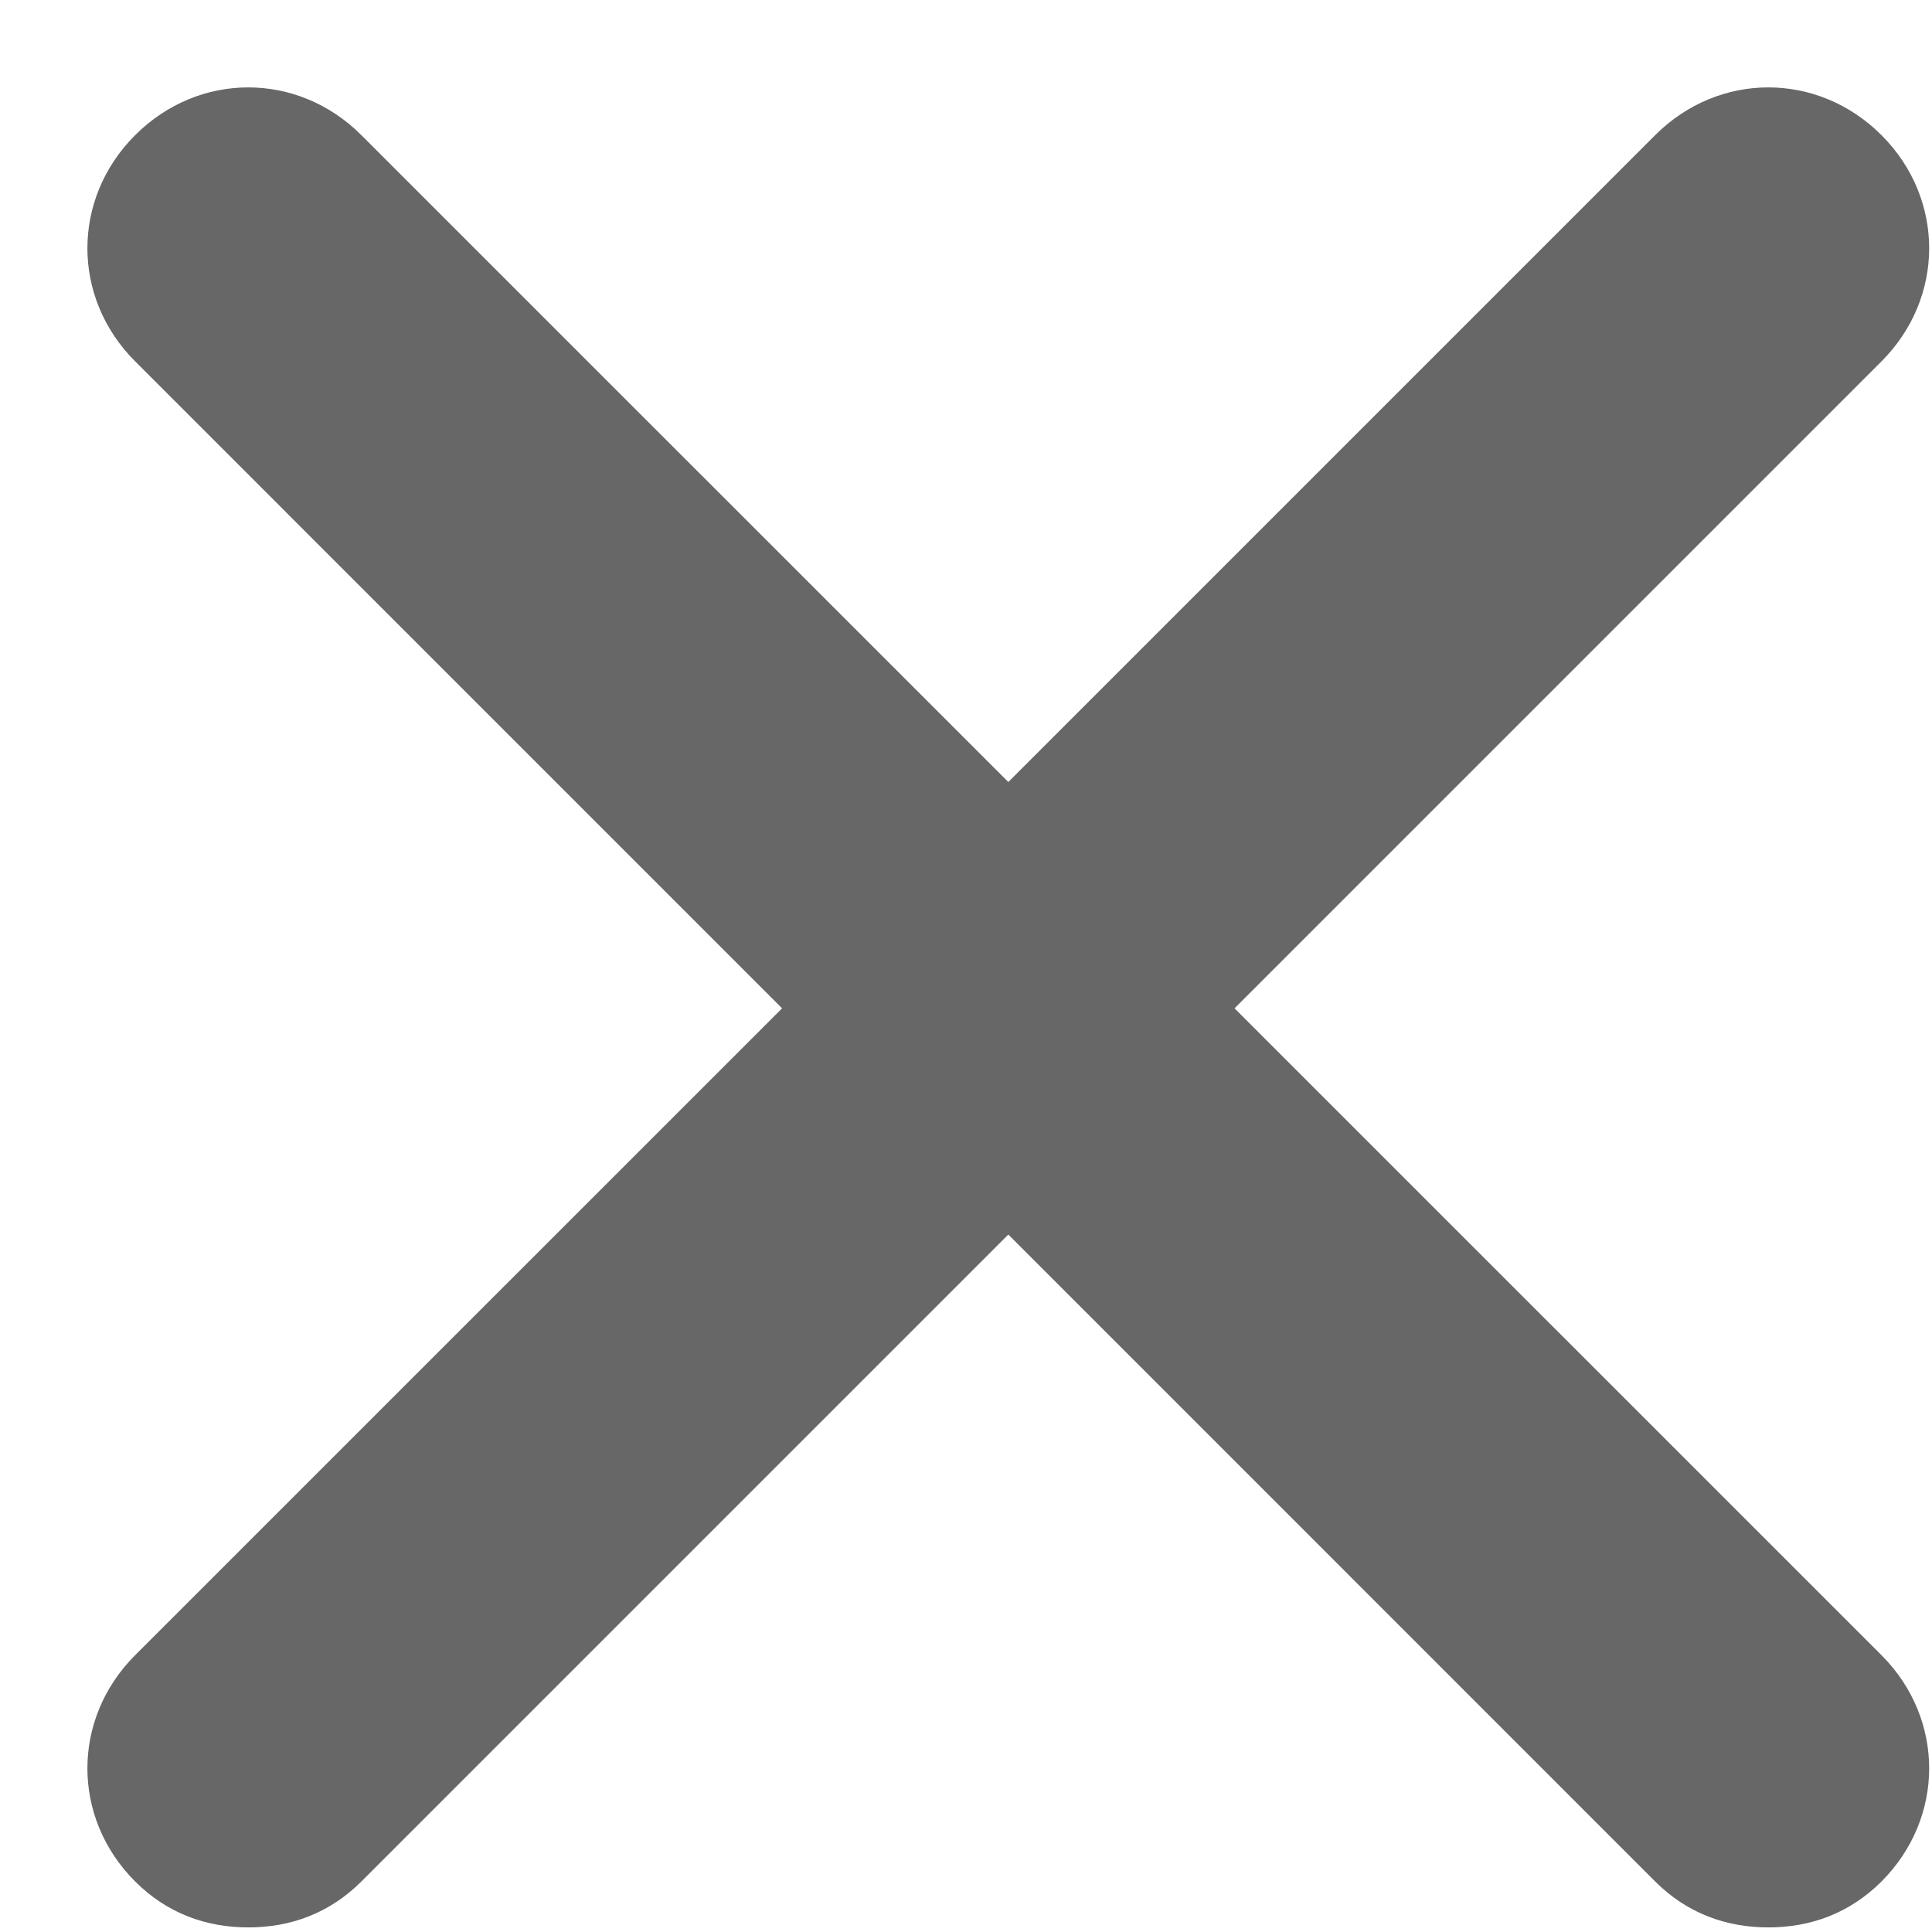
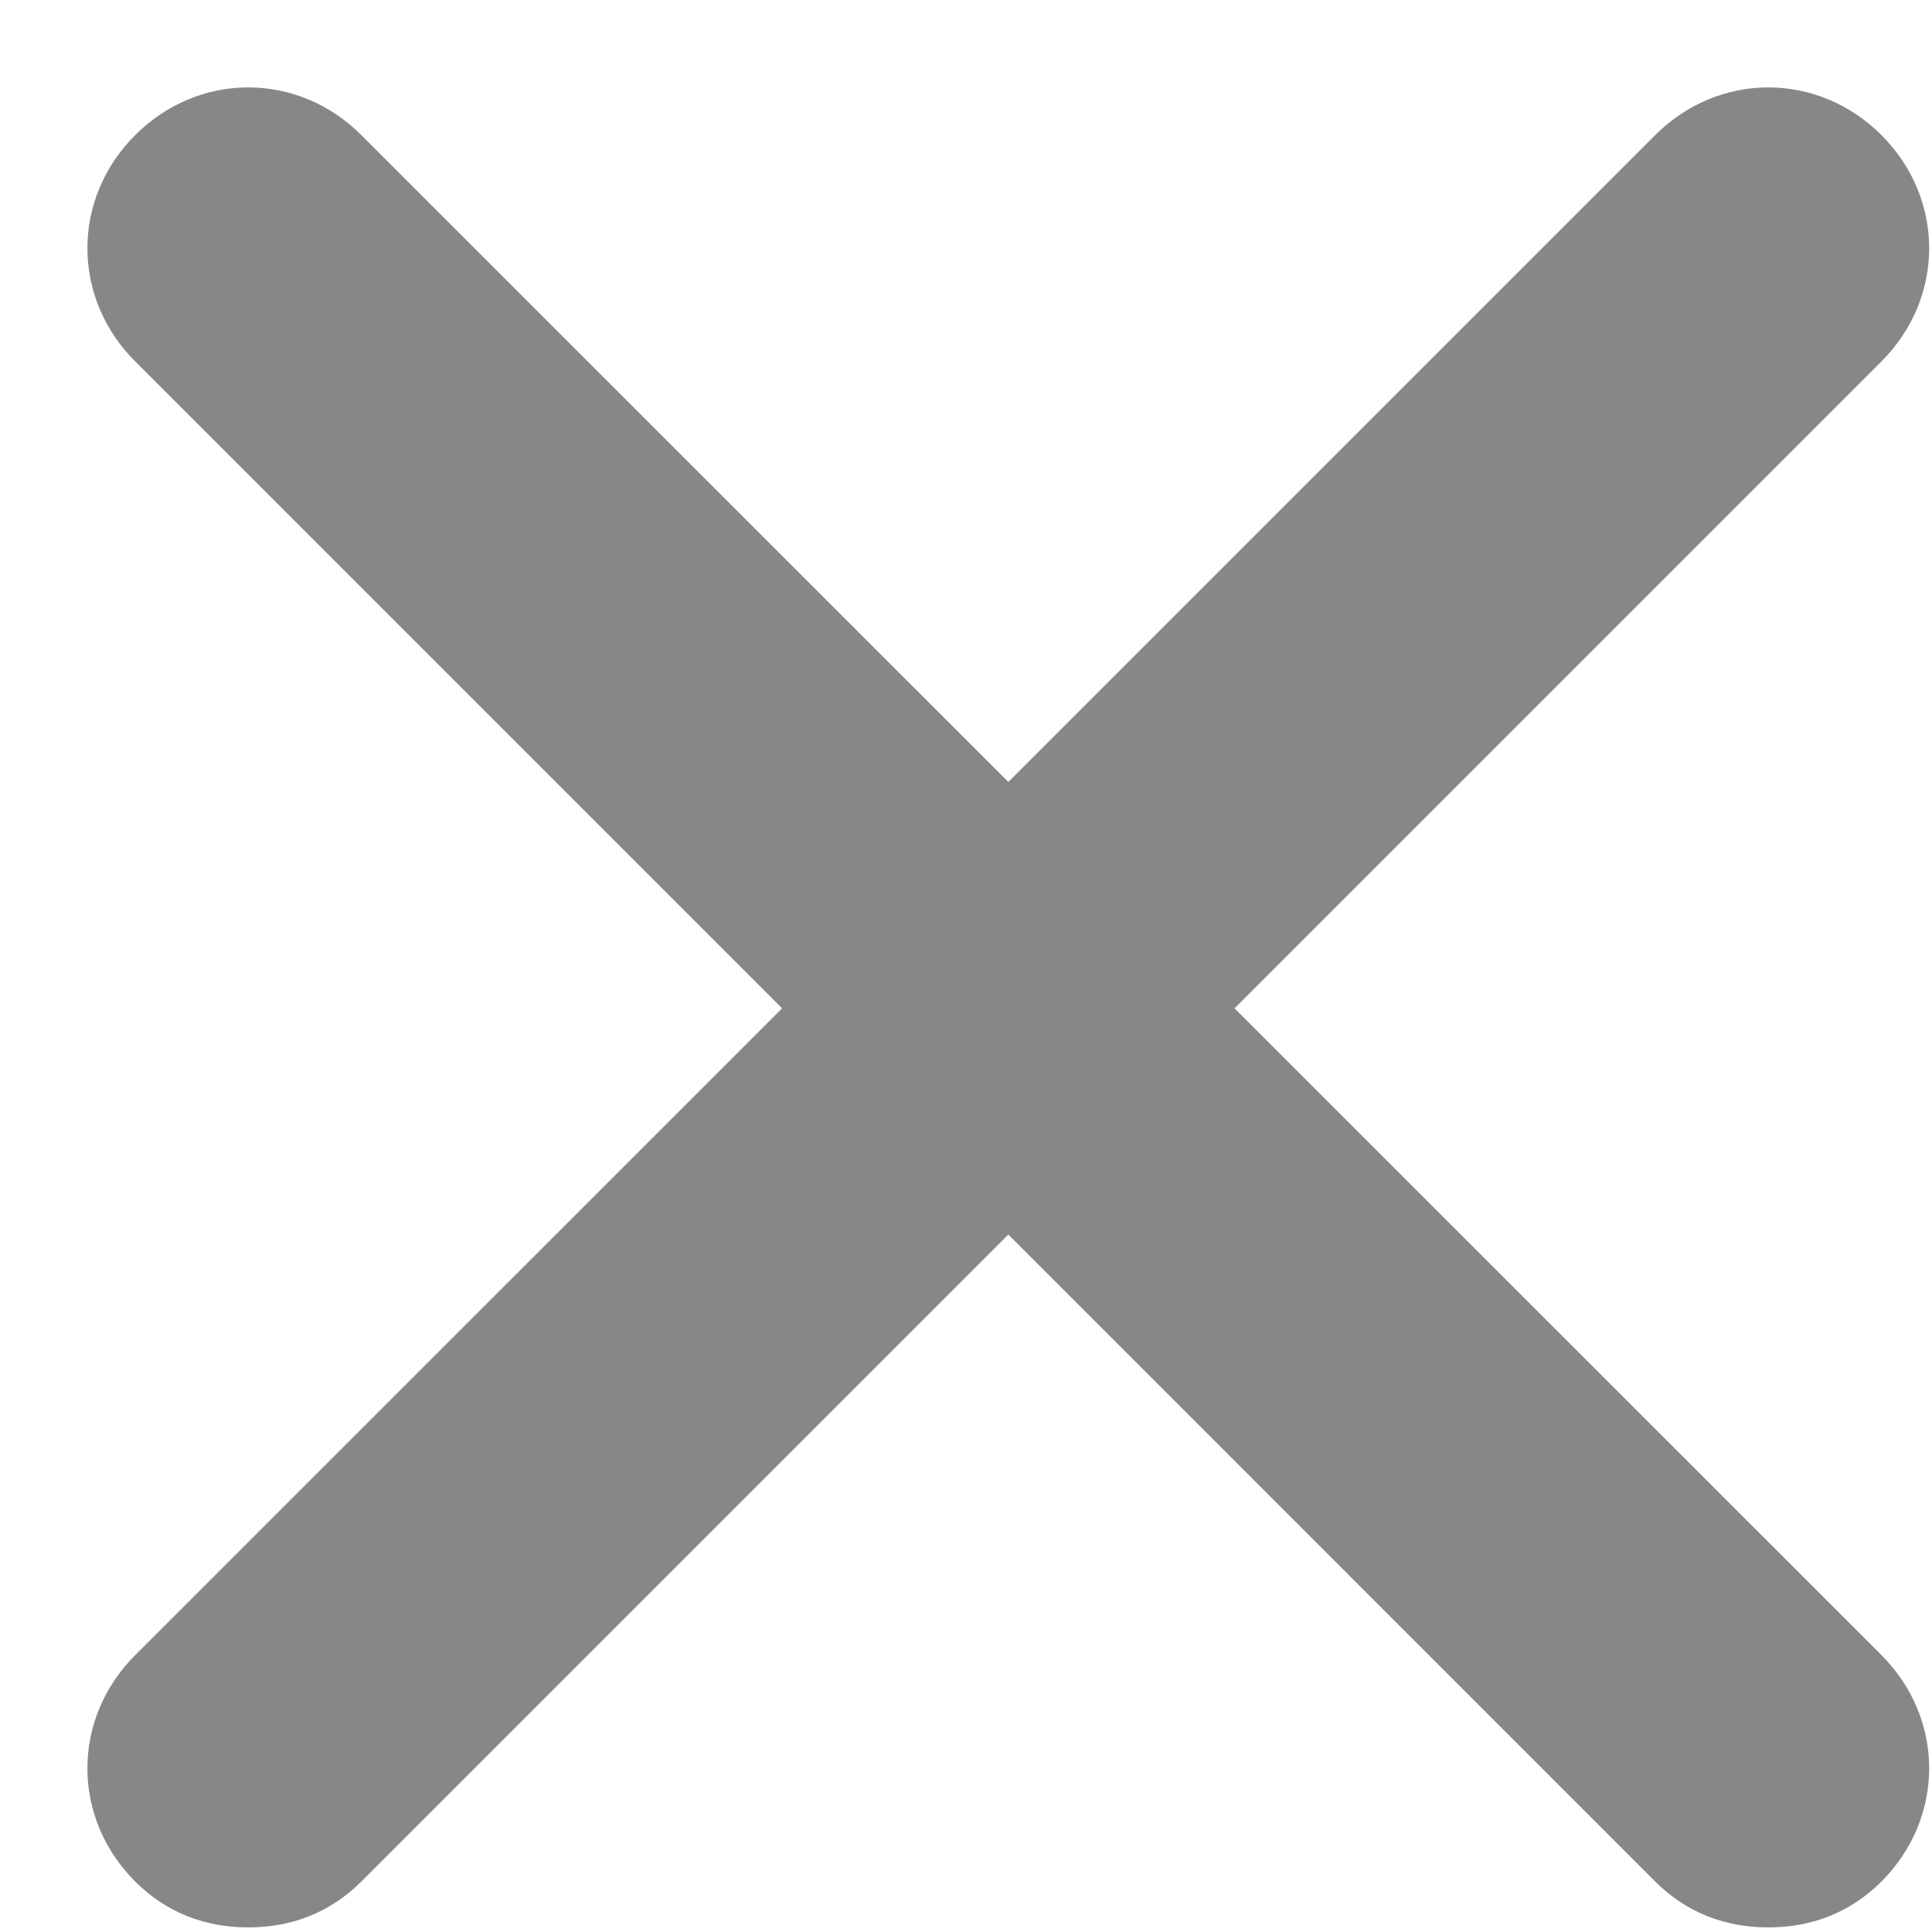
<svg xmlns="http://www.w3.org/2000/svg" width="21" height="21" viewBox="0 0 21 21" fill="none">
-   <path d="M20.451 17.991C21.142 18.683 21.142 19.759 20.451 20.451C20.105 20.796 19.682 20.95 19.221 20.95C18.76 20.95 18.337 20.796 17.991 20.451L10.96 13.419L3.928 20.451C3.582 20.796 3.16 20.95 2.699 20.95C2.237 20.95 1.815 20.796 1.469 20.451C0.777 19.759 0.777 18.683 1.469 17.991L8.501 10.96L1.469 3.928C0.777 3.236 0.777 2.16 1.469 1.469C2.161 0.777 3.236 0.777 3.928 1.469L10.96 8.5L17.991 1.469C18.683 0.777 19.759 0.777 20.451 1.469C21.142 2.16 21.142 3.236 20.451 3.928L13.419 10.96L20.451 17.991Z" fill="#676767" />
+   <path d="M20.451 17.991C21.142 18.683 21.142 19.759 20.451 20.451C20.105 20.796 19.682 20.95 19.221 20.95C18.76 20.95 18.337 20.796 17.991 20.451L10.96 13.419L3.928 20.451C3.582 20.796 3.16 20.95 2.699 20.95C2.237 20.95 1.815 20.796 1.469 20.451C0.777 19.759 0.777 18.683 1.469 17.991L8.501 10.96L1.469 3.928C0.777 3.236 0.777 2.16 1.469 1.469C2.161 0.777 3.236 0.777 3.928 1.469L10.96 8.5L17.991 1.469C18.683 0.777 19.759 0.777 20.451 1.469C21.142 2.16 21.142 3.236 20.451 3.928L13.419 10.96L20.451 17.991Z" fill="#878787" />
</svg>
